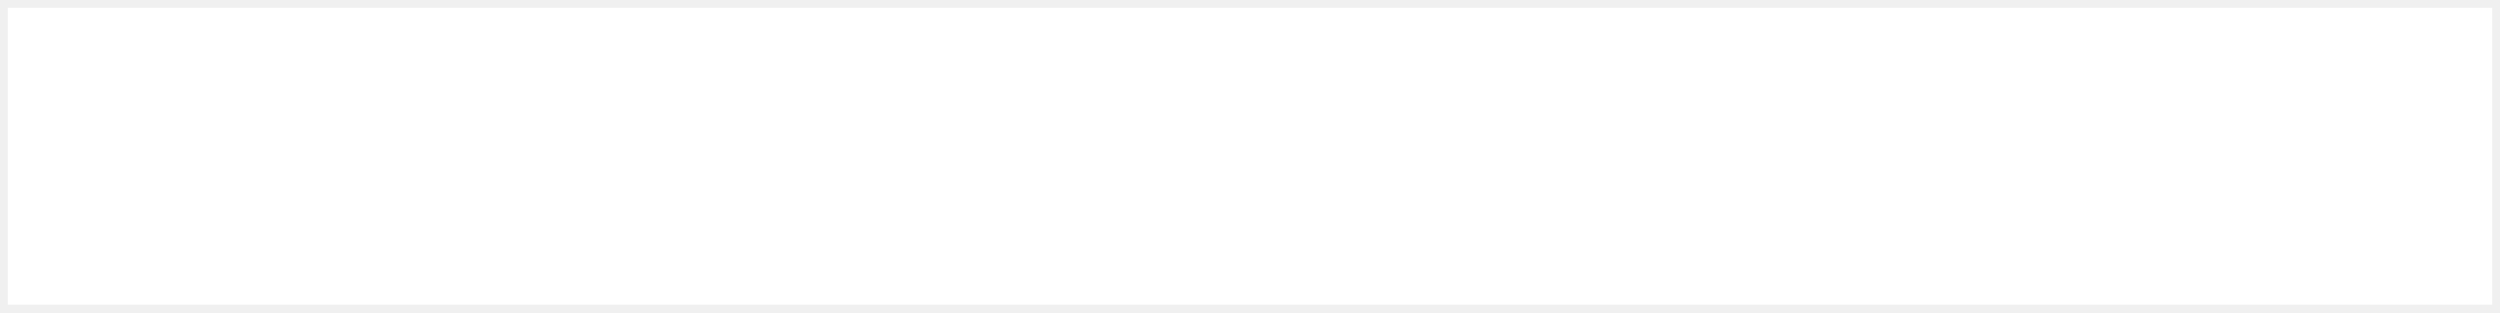
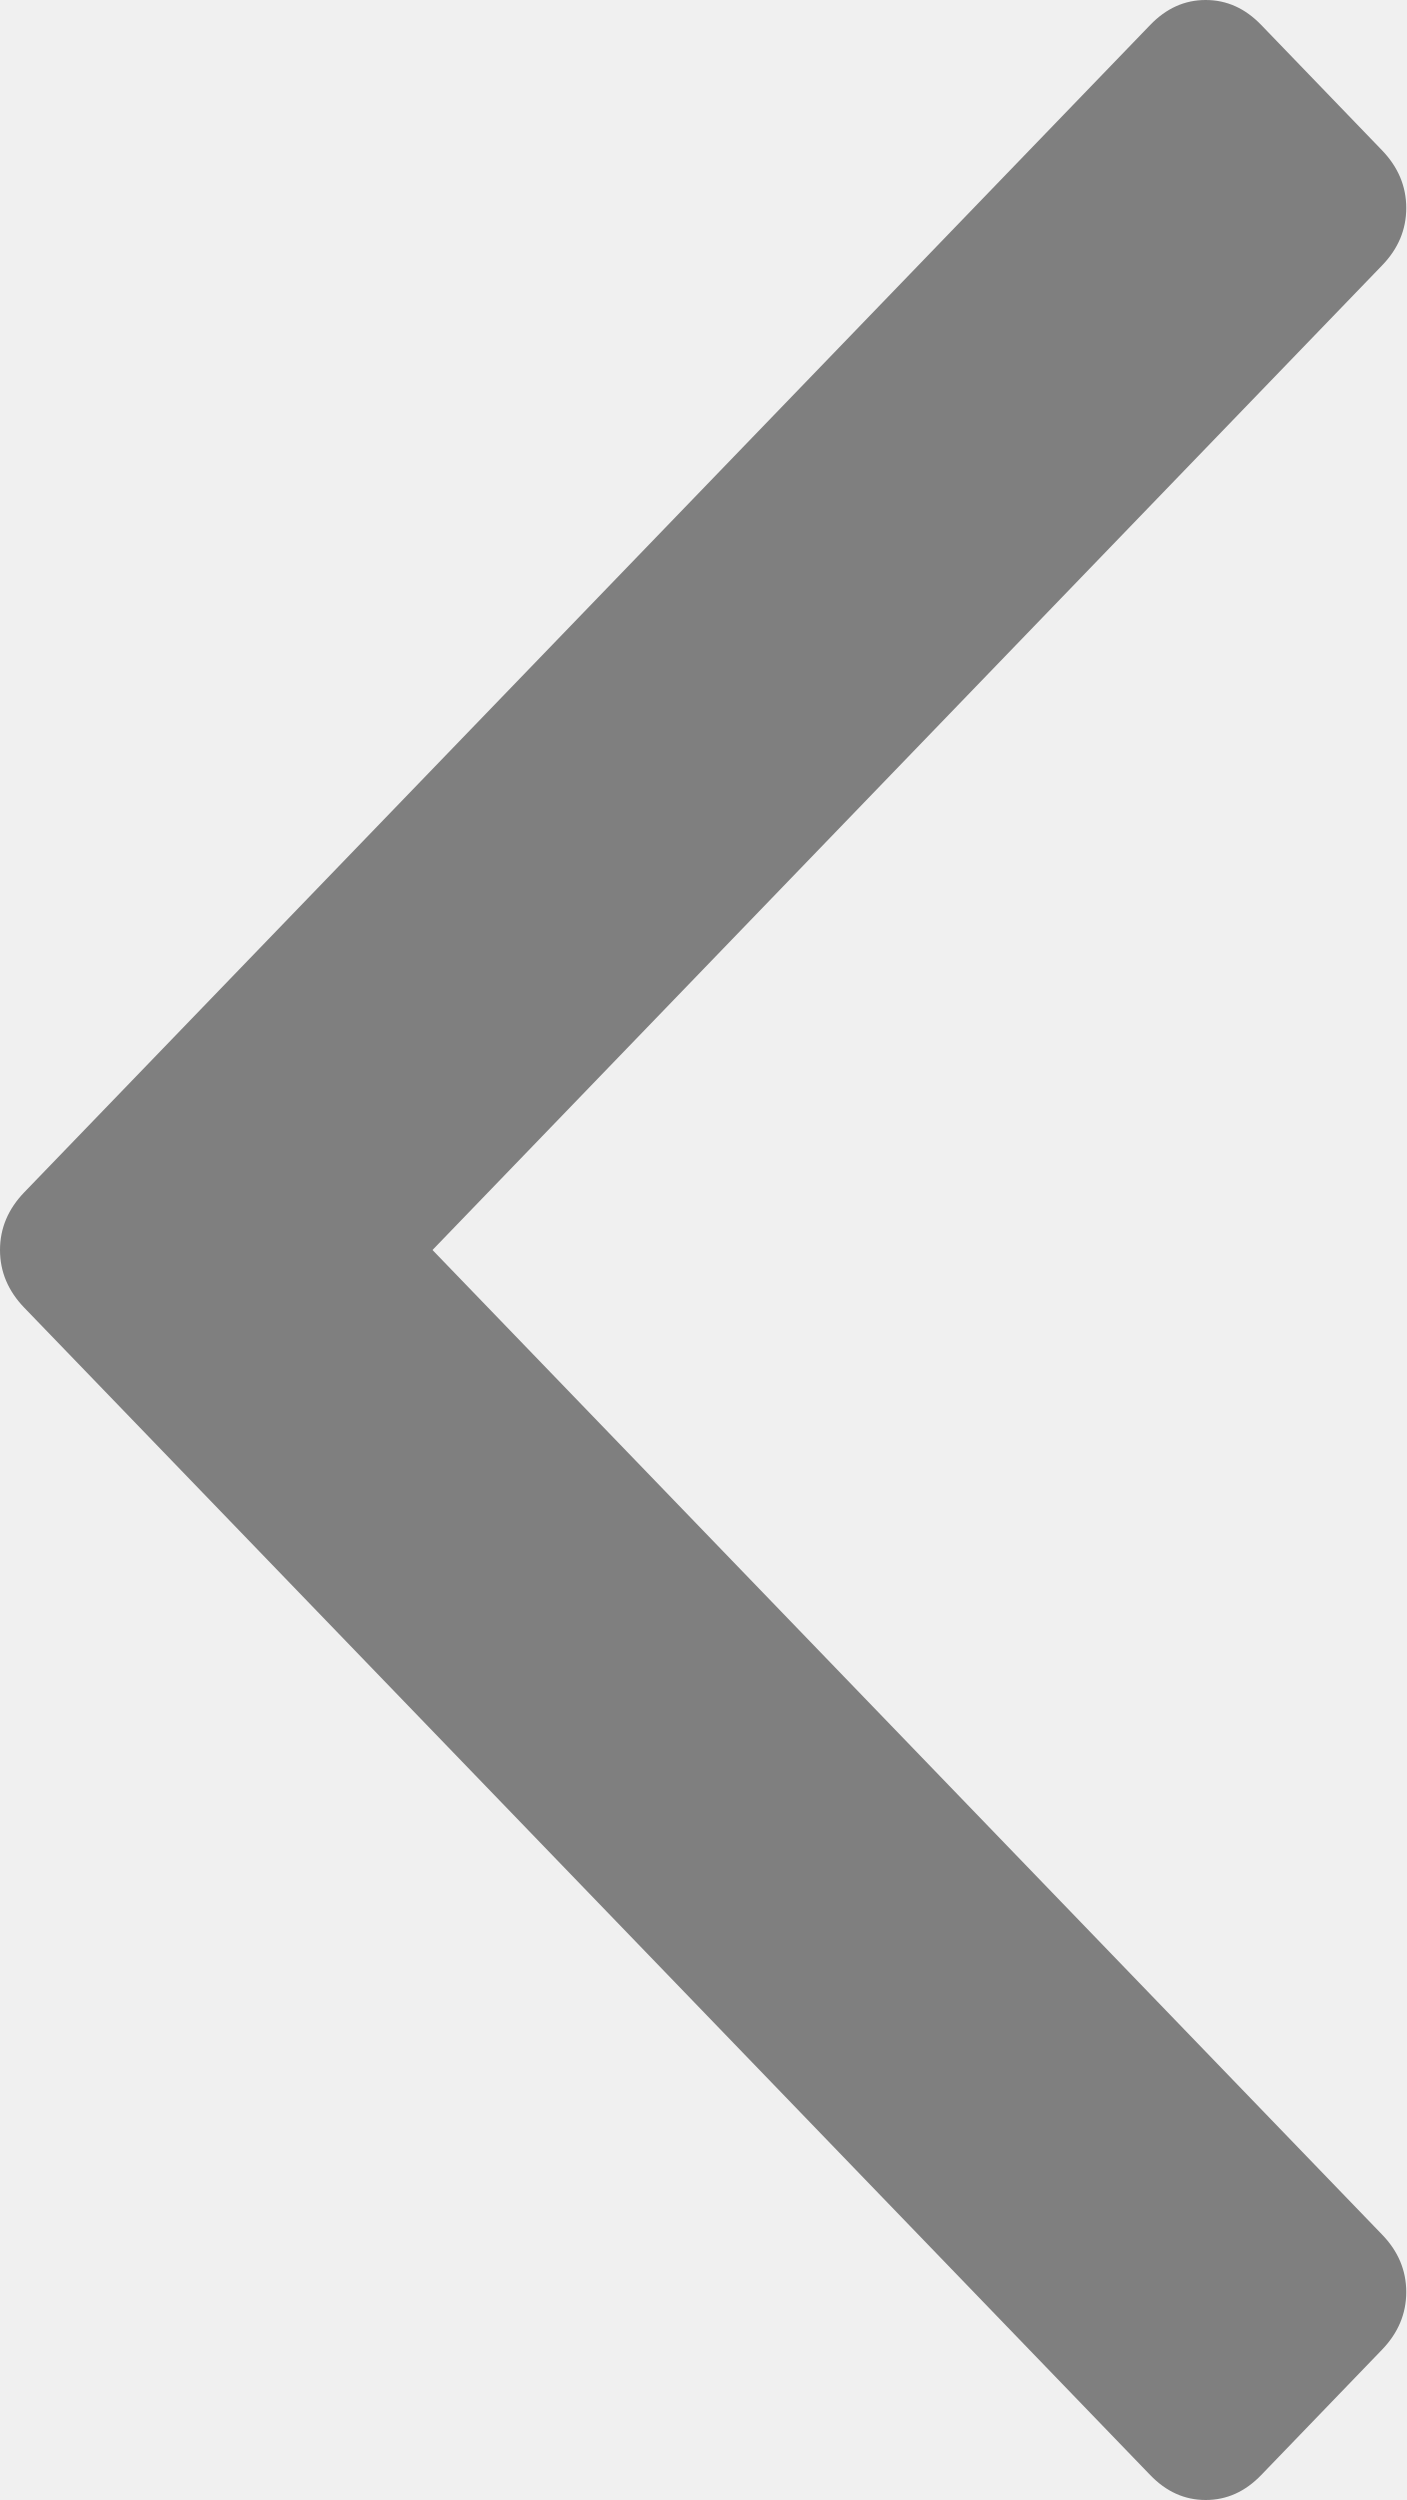
- <svg xmlns="http://www.w3.org/2000/svg" version="1.1" width="320px" height="40px">
-   <g transform="matrix(1 0 0 1 -1909 -1365 )">
-     <path d="M 1910 1366  L 2228 1366  L 2228 1404  L 1910 1404  L 1910 1366  Z " fill-rule="nonzero" fill="#ffffff" stroke="none" />
+ <svg xmlns="http://www.w3.org/2000/svg" version="1.1" width="9px" height="16px">
+   <g transform="matrix(1 0 0 1 -1987 -1378 )">
+     <path d="M 8.845 0.962  C 8.948 1.069  9 1.192  9 1.331  C 9 1.47  8.948 1.593  8.845 1.699  L 2.768 8  L 8.845 14.301  C 8.948 14.407  9 14.53  9 14.669  C 9 14.808  8.948 14.931  8.845 15.038  L 8.072 15.84  C 7.969 15.947  7.851 16  7.716 16  C 7.582 16  7.464 15.947  7.361 15.84  L 0.155 8.369  C 0.052 8.262  0 8.139  0 8  C 0 7.861  0.052 7.738  0.155 7.631  L 7.361 0.16  C 7.464 0.053  7.582 0  7.716 0  C 7.851 0  7.969 0.053  8.072 0.16  L 8.845 0.962  Z " fill-rule="nonzero" fill="#7f7f7f" stroke="none" transform="matrix(1 0 0 1 1987 1378 )" />
  </g>
</svg>
